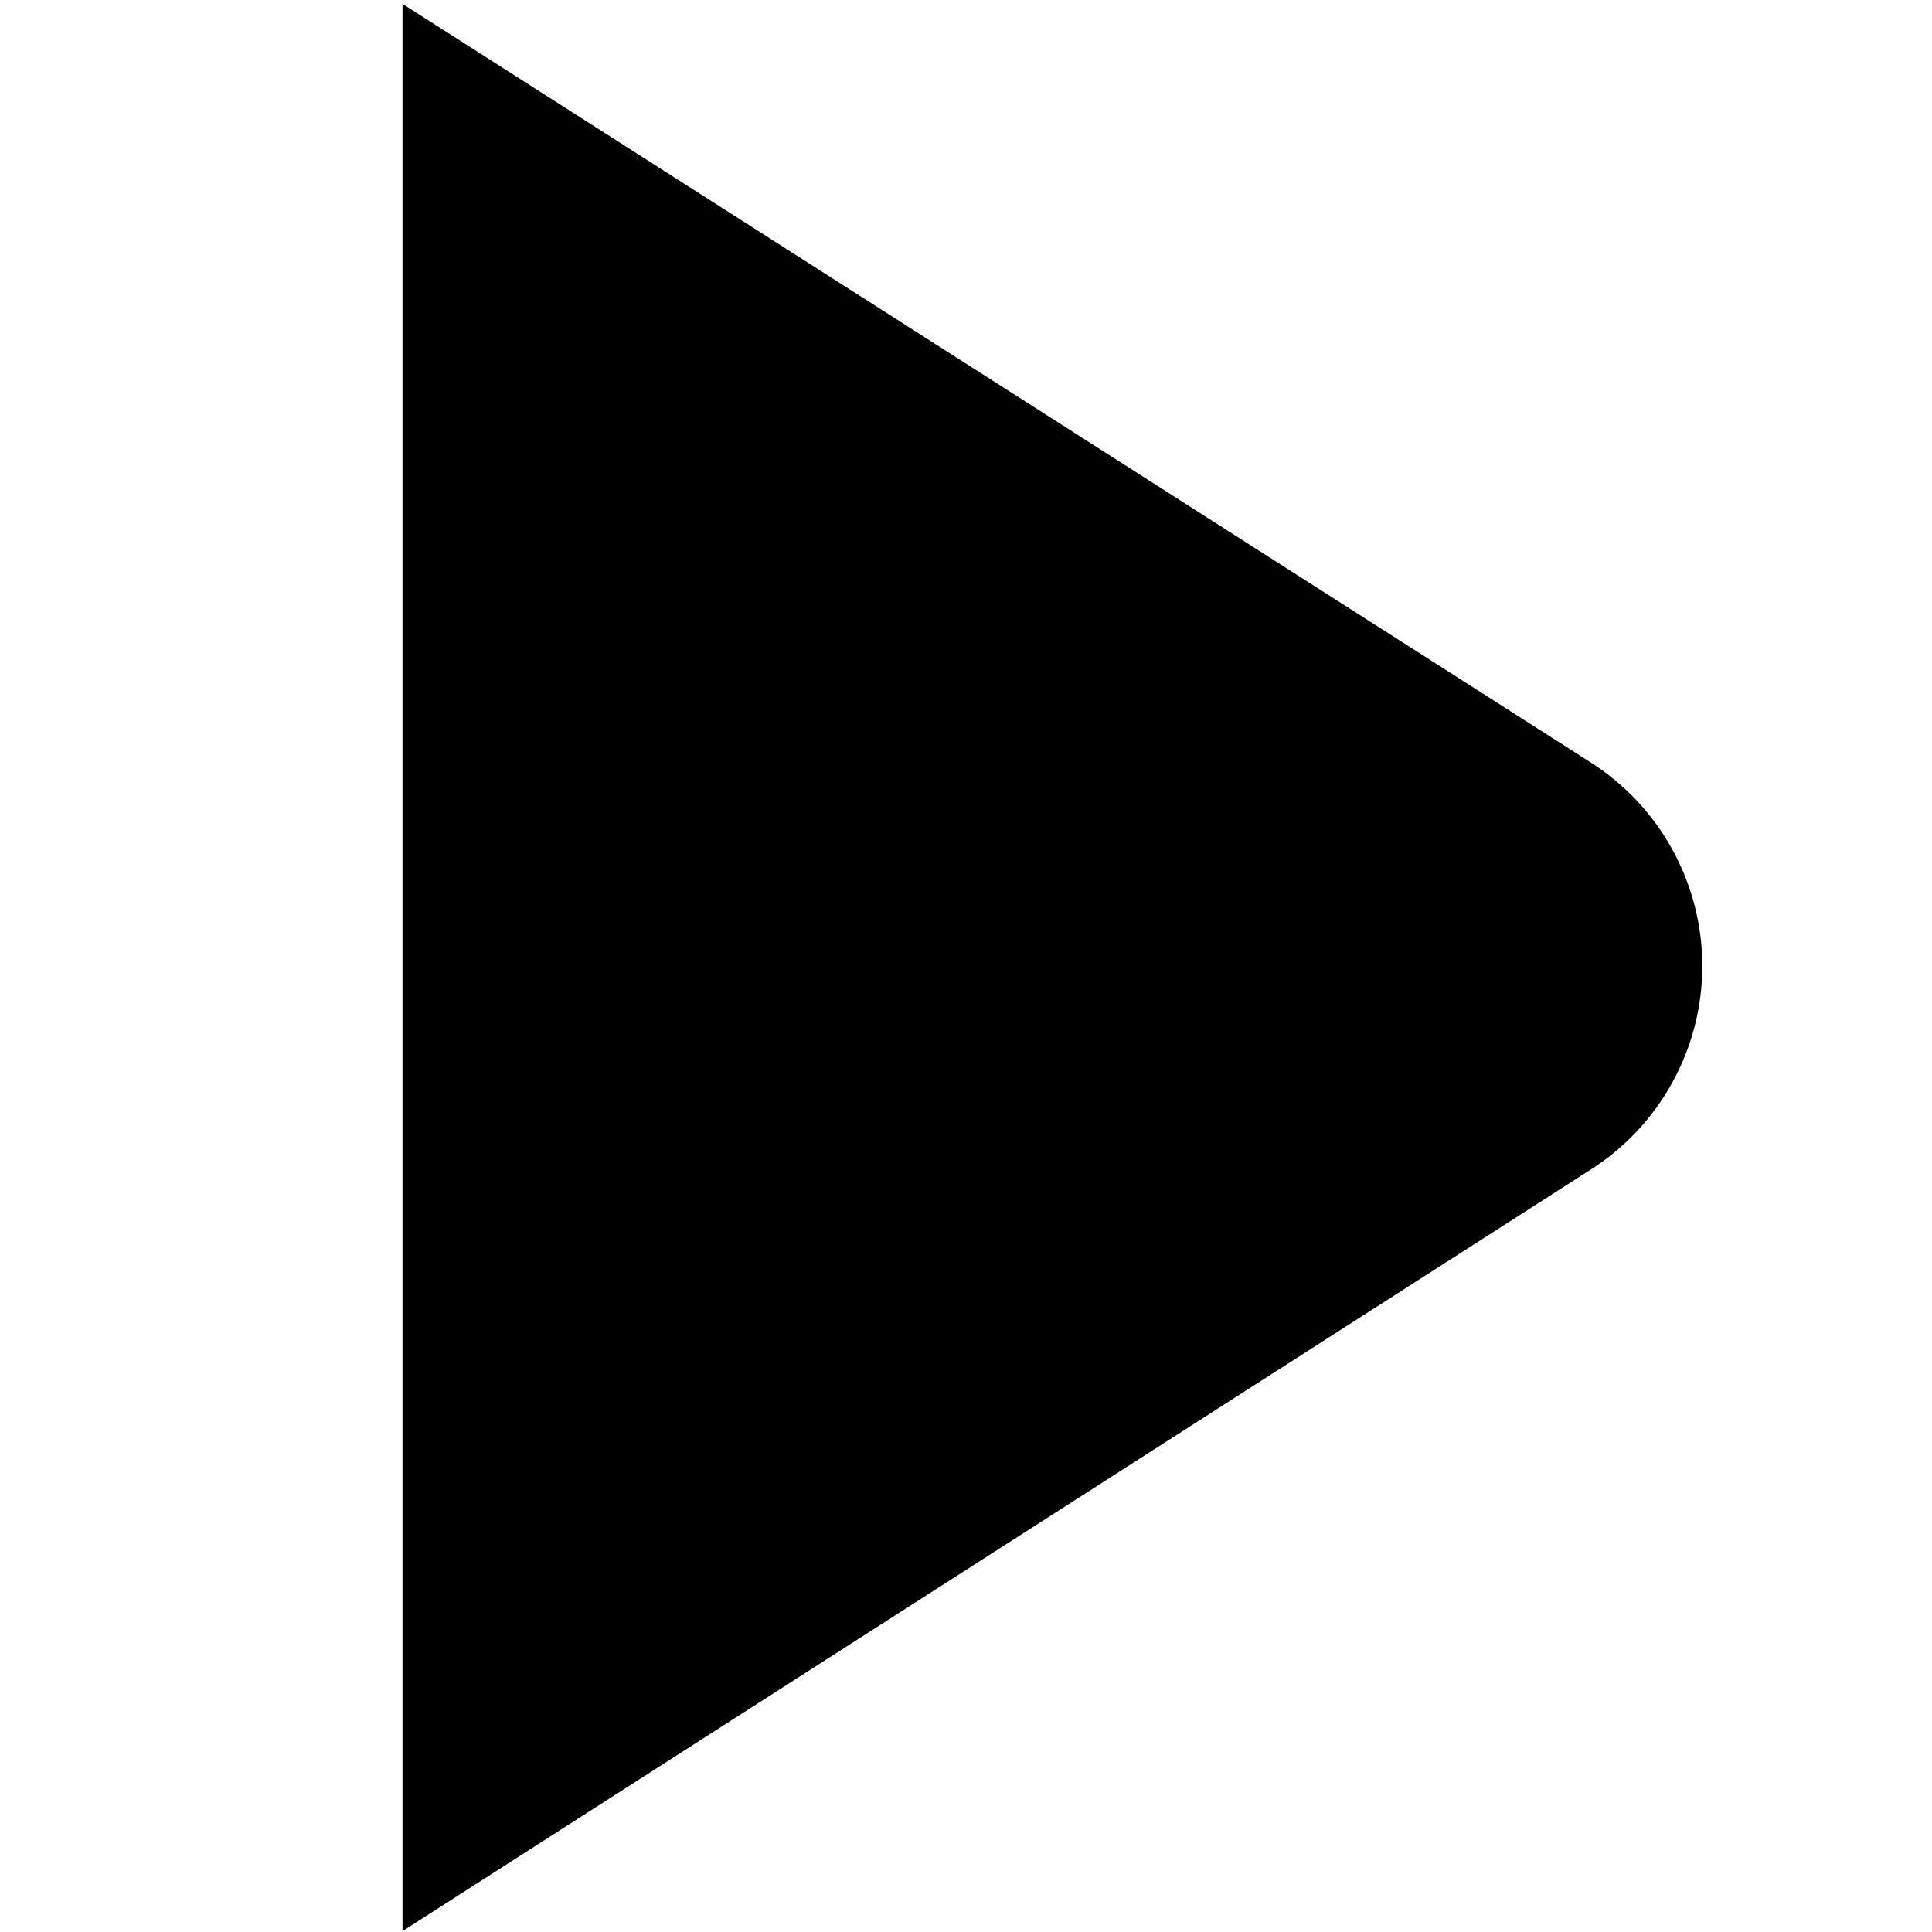
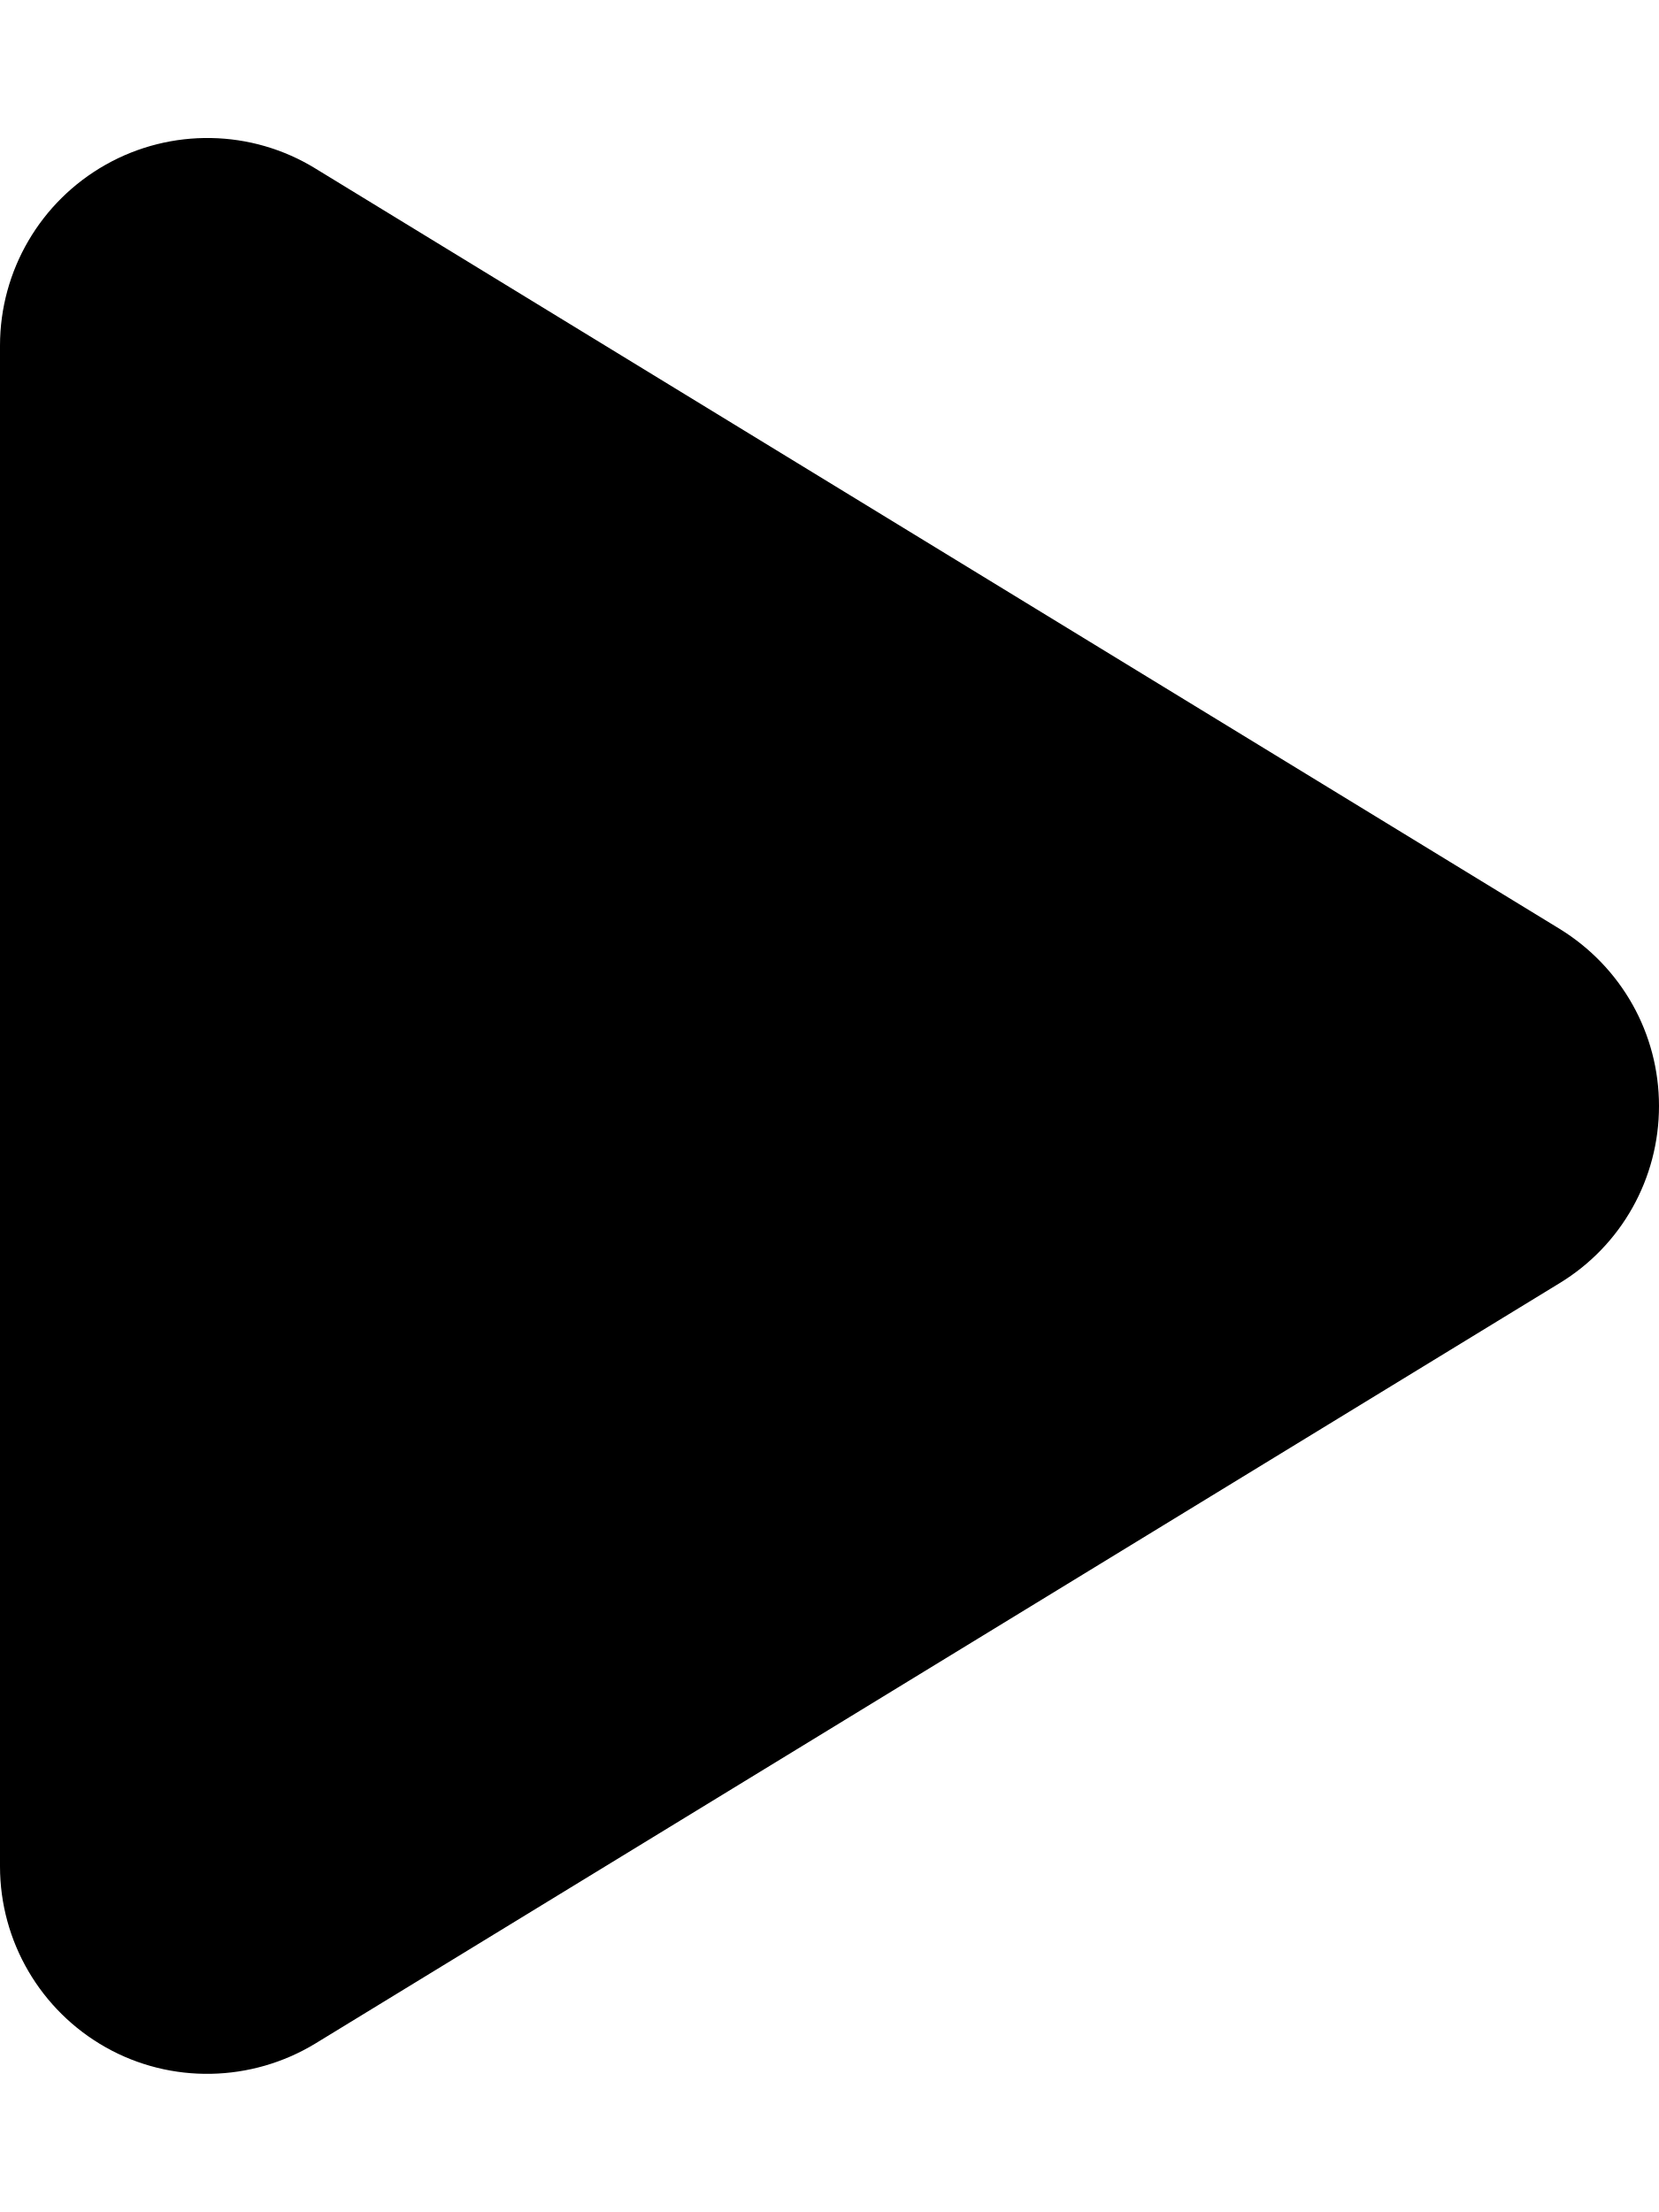
- <svg xmlns="http://www.w3.org/2000/svg" id="Layer_1" data-name="Layer 1" viewBox="0 0 24 24" width="512" height="512">
-   <path d="M19.749,9.464,5,.048V23.989L19.743,14.54a3,3,0,0,0,.006-5.076Z" />
+ <svg xmlns="http://www.w3.org/2000/svg" viewBox="0 0 384 512">
+   <path d="M73 39c-14.8-9.1-33.4-9.4-48.5-.9S0 62.6 0 80V432c0 17.4 9.4 33.4 24.5 41.9s33.7 8.1 48.5-.9L361 297c14.3-8.7 23-24.2 23-41s-8.7-32.2-23-41L73 39z" />
</svg>
